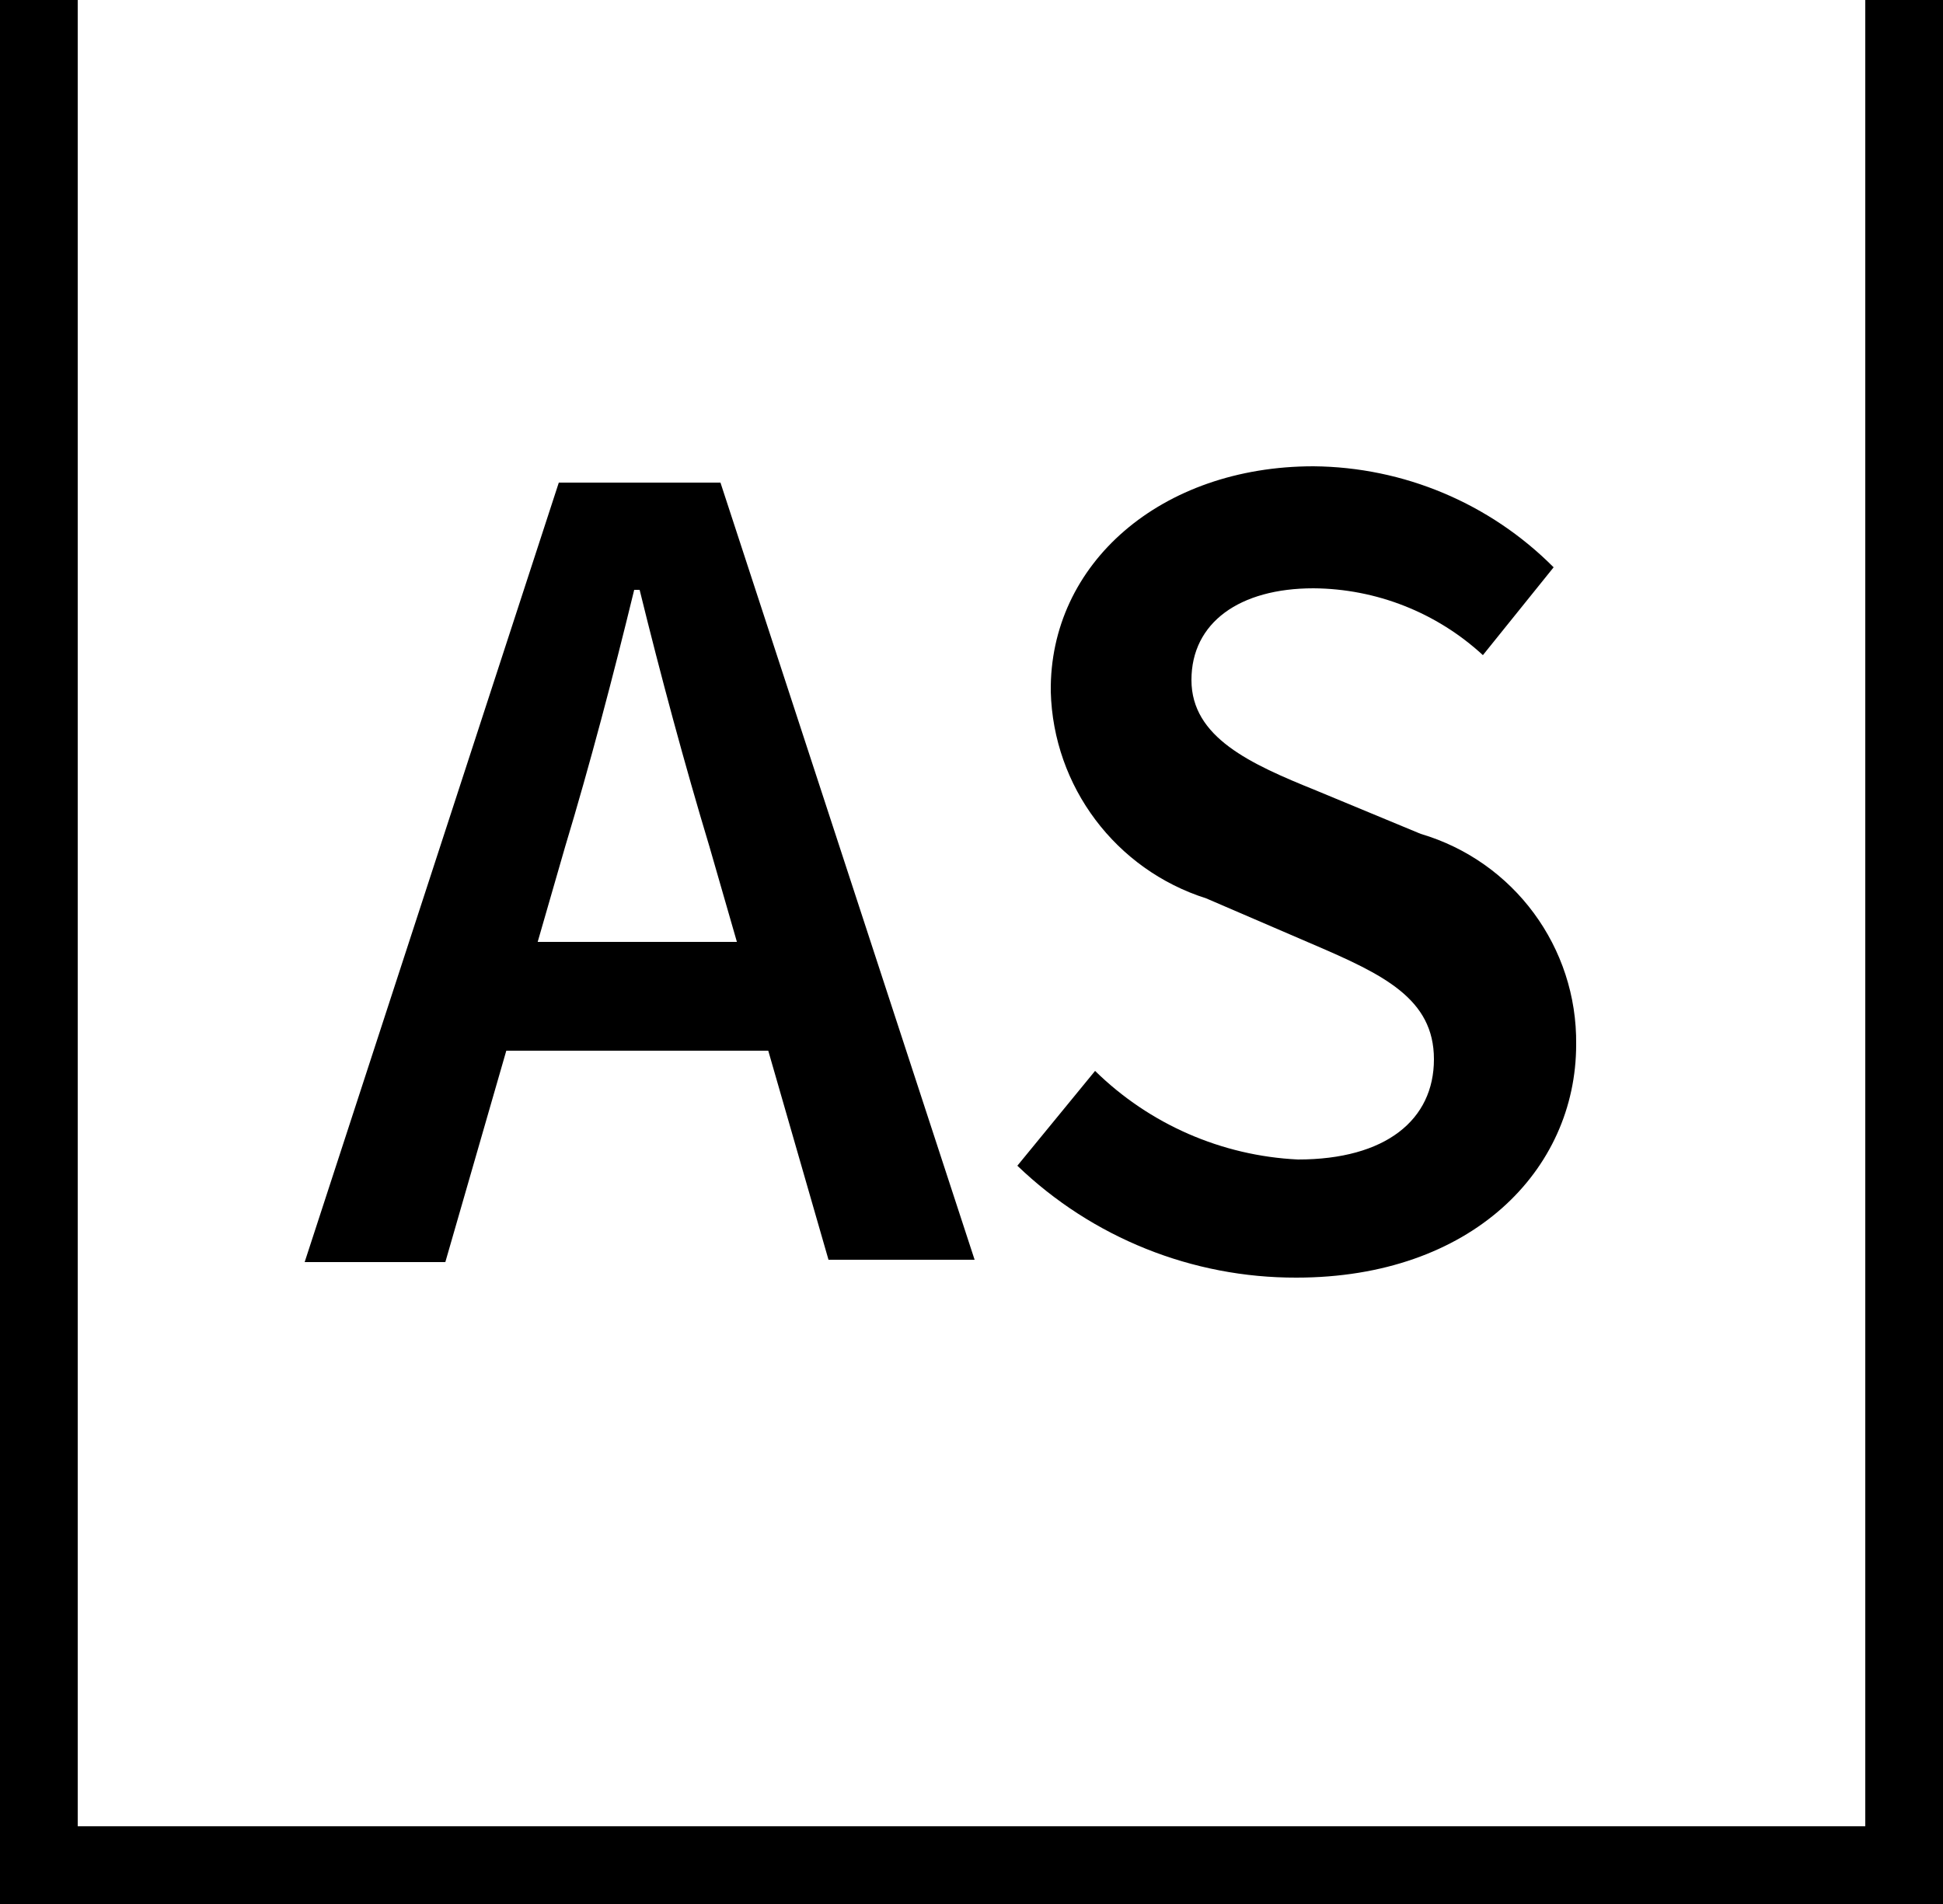
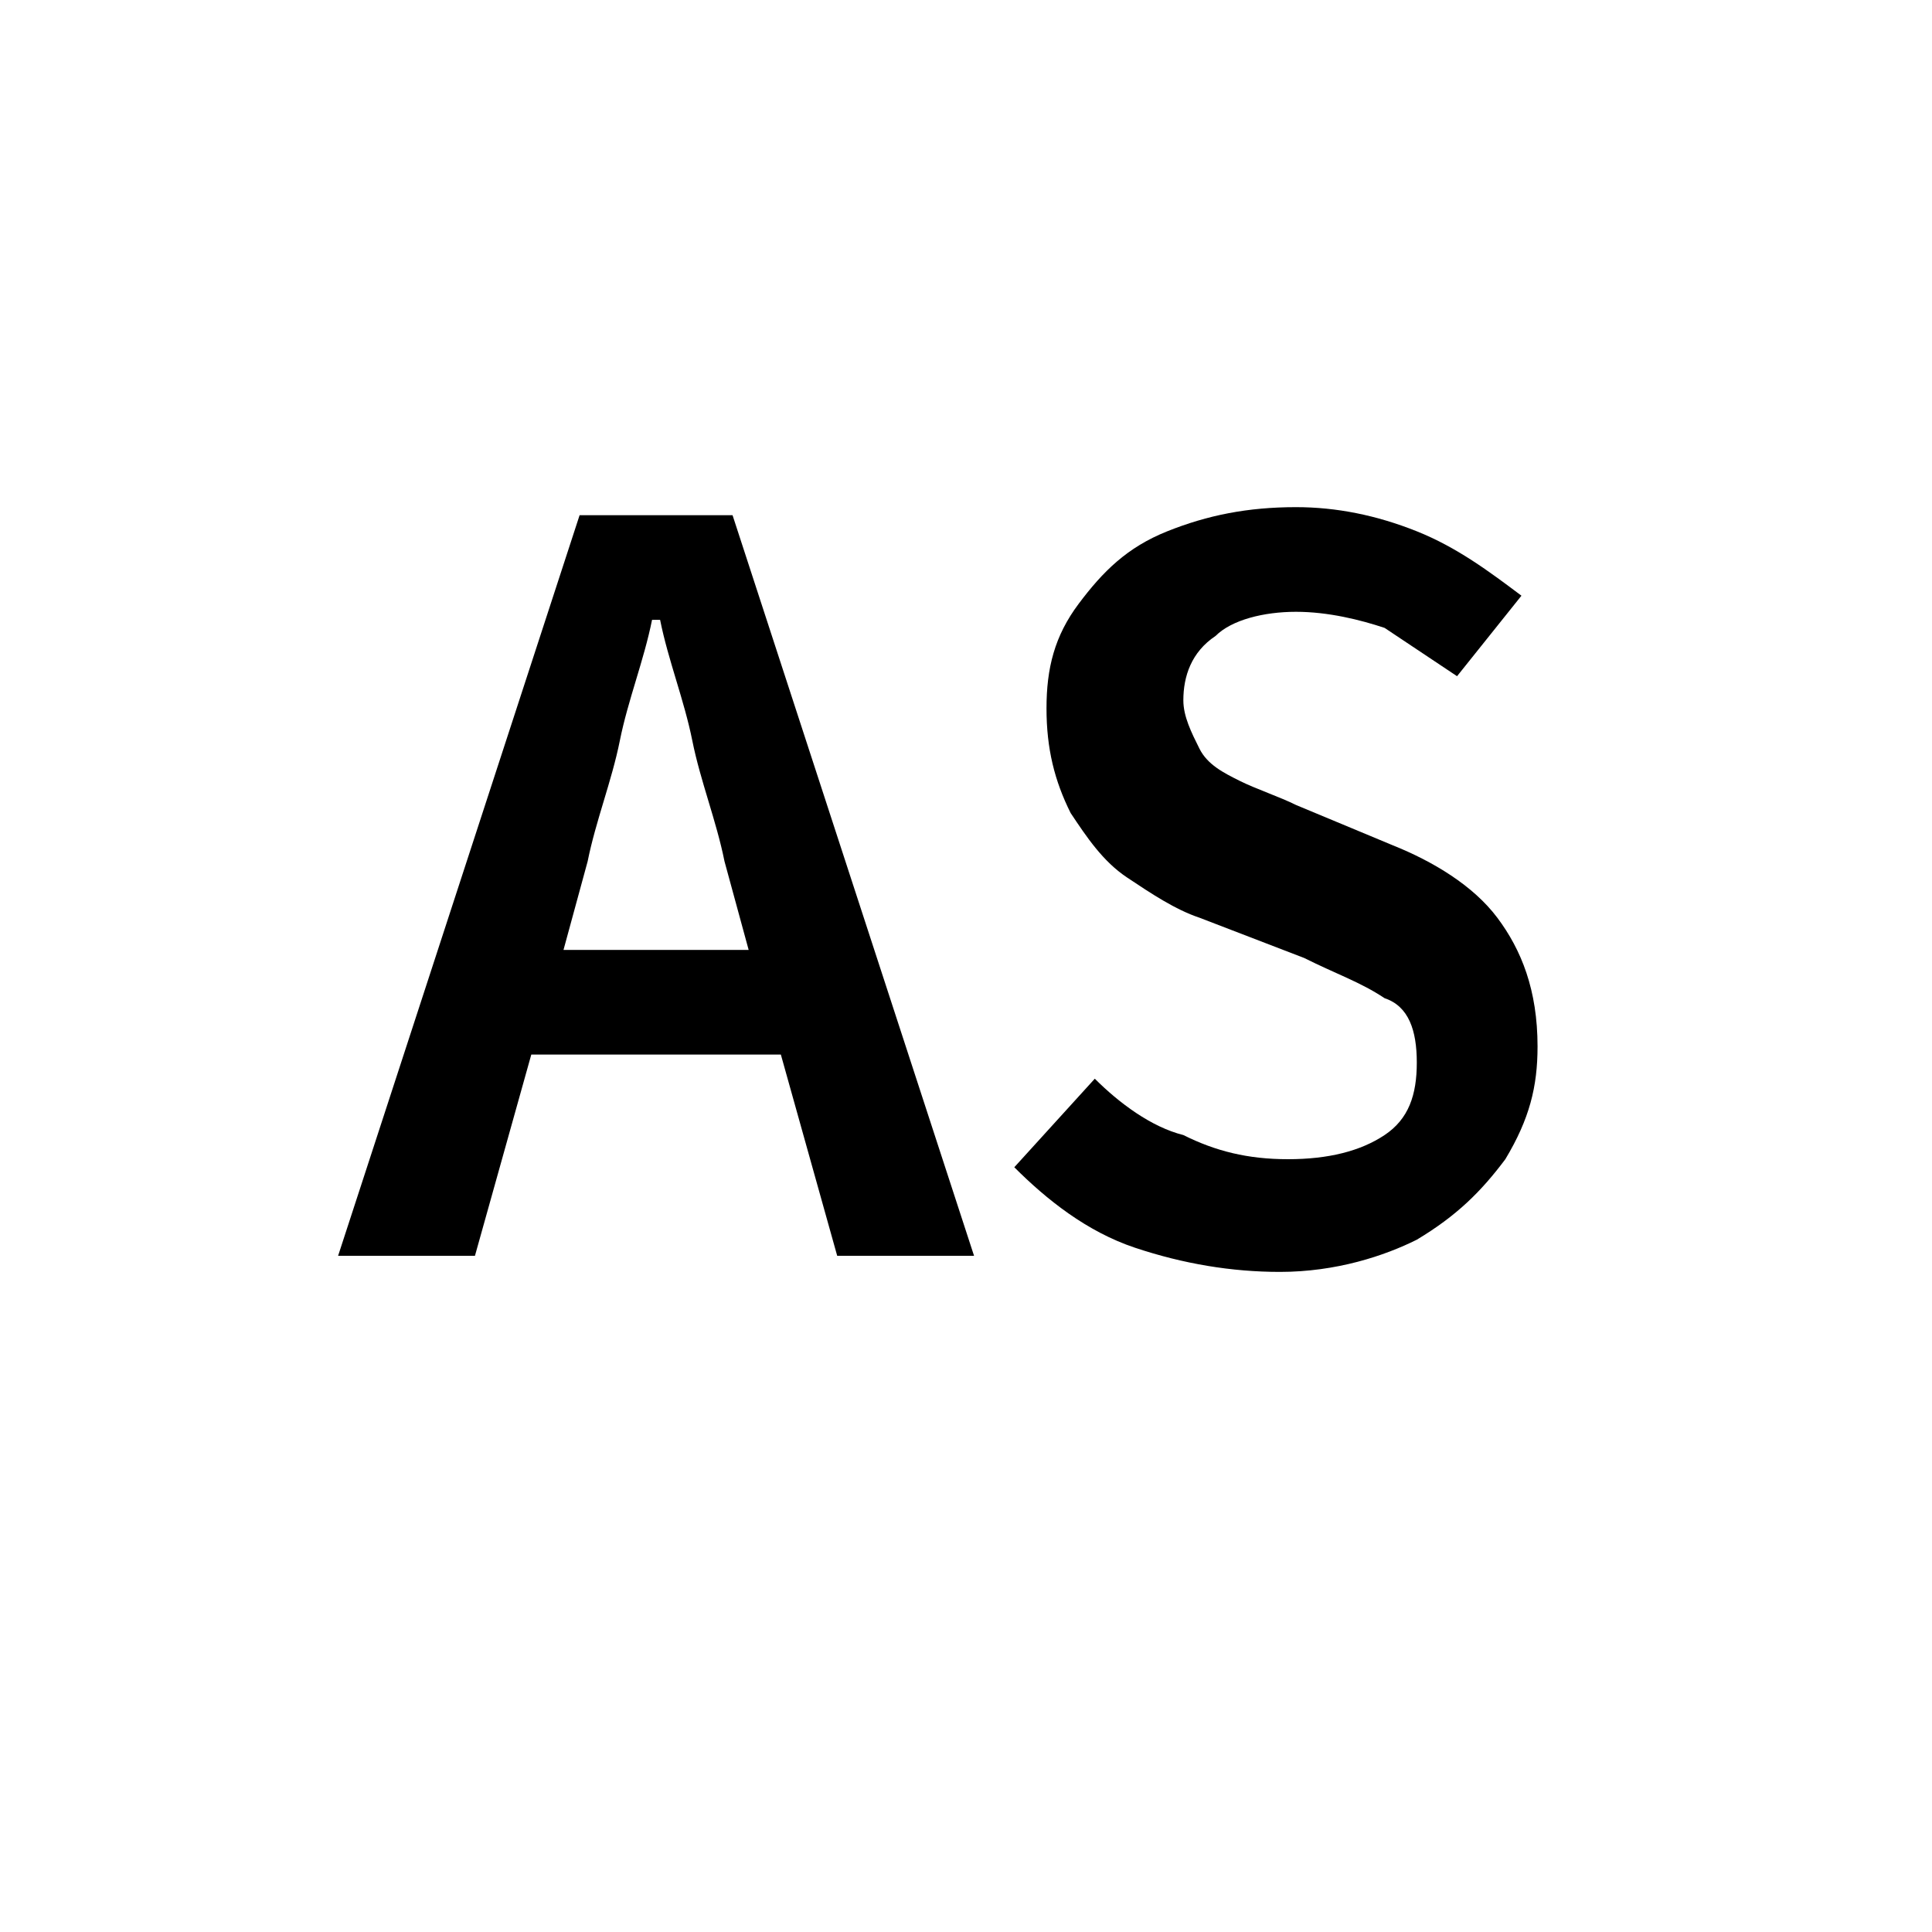
- <svg xmlns="http://www.w3.org/2000/svg" id="Layer_1" data-name="Layer 1" viewBox="0 0 25 24.5">
-   <defs>
-     <style>.cls-1{fill:none;stroke:#000;stroke-miterlimit:10;}</style>
-   </defs>
-   <polyline class="cls-1" points="24.5 0 24.5 24 0.5 24 0.5 0" />
-   <path d="M6.69,6.21H8.77l3.27,10H10.16L8.63,10.9C8.31,9.84,8,8.69,7.73,7.59H7.66c-.27,1.11-.57,2.25-.89,3.31L5.23,16.24H3.42ZM5.35,12.12h4.72v1.4H5.35Z" transform="translate(0.5)" />
-   <path d="M12.59,15l1-1.22a4,4,0,0,0,2.61,1.14c1.13,0,1.75-.51,1.75-1.29s-.65-1.09-1.56-1.48l-1.37-.59a2.87,2.87,0,0,1-2-2.66C13,7.25,14.44,6,16.4,6A4.41,4.41,0,0,1,19.49,7.3l-.91,1.13a3.25,3.25,0,0,0-2.18-.86c-.95,0-1.57.44-1.57,1.18s.76,1.08,1.6,1.42l1.35.56a2.79,2.79,0,0,1,2,2.71c0,1.62-1.35,3-3.6,3A5.16,5.16,0,0,1,12.59,15Z" transform="translate(0.5)" />
+ <svg xmlns="http://www.w3.org/2000/svg" version="1.1" id="Layer_1" x="0px" y="0px" viewBox="0 0 24 24" style="enable-background:new 0 0 24 24;" xml:space="preserve">
+   <style type="text/css">
+ 	.st0{fill:none;}
+ </style>
+   <path class="st0" d="M0,0h24v24H0L0,0z" />
+   <g>
+     <path d="M4.2,15.6l3-9.2h1.9l3,9.2h-1.7l-0.7-2.5H6.6l-0.7,2.5H4.2z M7.3,10.7L7,11.8h2.3L9,10.7c-0.1-0.5-0.3-1-0.4-1.5   c-0.1-0.5-0.3-1-0.4-1.5H8.1C8,8.2,7.8,8.7,7.7,9.2S7.4,10.2,7.3,10.7z" />
+     <path d="M15.9,15.8c-0.6,0-1.2-0.1-1.8-0.3c-0.6-0.2-1.1-0.6-1.5-1l1-1.1c0.3,0.3,0.7,0.6,1.1,0.7c0.4,0.2,0.8,0.3,1.3,0.3   c0.5,0,0.9-0.1,1.2-0.3c0.3-0.2,0.4-0.5,0.4-0.9c0-0.4-0.1-0.7-0.4-0.8c-0.3-0.2-0.6-0.3-1-0.5l-1.3-0.5c-0.3-0.1-0.6-0.3-0.9-0.5   c-0.3-0.2-0.5-0.5-0.7-0.8C13.1,9.7,13,9.3,13,8.8c0-0.5,0.1-0.9,0.4-1.3c0.3-0.4,0.6-0.7,1.1-0.9c0.5-0.2,1-0.3,1.6-0.3   c0.5,0,1,0.1,1.5,0.3c0.5,0.2,0.9,0.5,1.3,0.8l-0.8,1c-0.3-0.2-0.6-0.4-0.9-0.6c-0.3-0.1-0.7-0.2-1.1-0.2c-0.4,0-0.8,0.1-1,0.3   c-0.3,0.2-0.4,0.5-0.4,0.8c0,0.2,0.1,0.4,0.2,0.6c0.1,0.2,0.3,0.3,0.5,0.4c0.2,0.1,0.5,0.2,0.7,0.3l1.2,0.5c0.5,0.2,1,0.5,1.3,0.9   c0.3,0.4,0.5,0.9,0.5,1.6c0,0.5-0.1,0.9-0.4,1.4c-0.3,0.4-0.6,0.7-1.1,1C17.2,15.6,16.6,15.8,15.9,15.8z" />
+   </g>
</svg>
